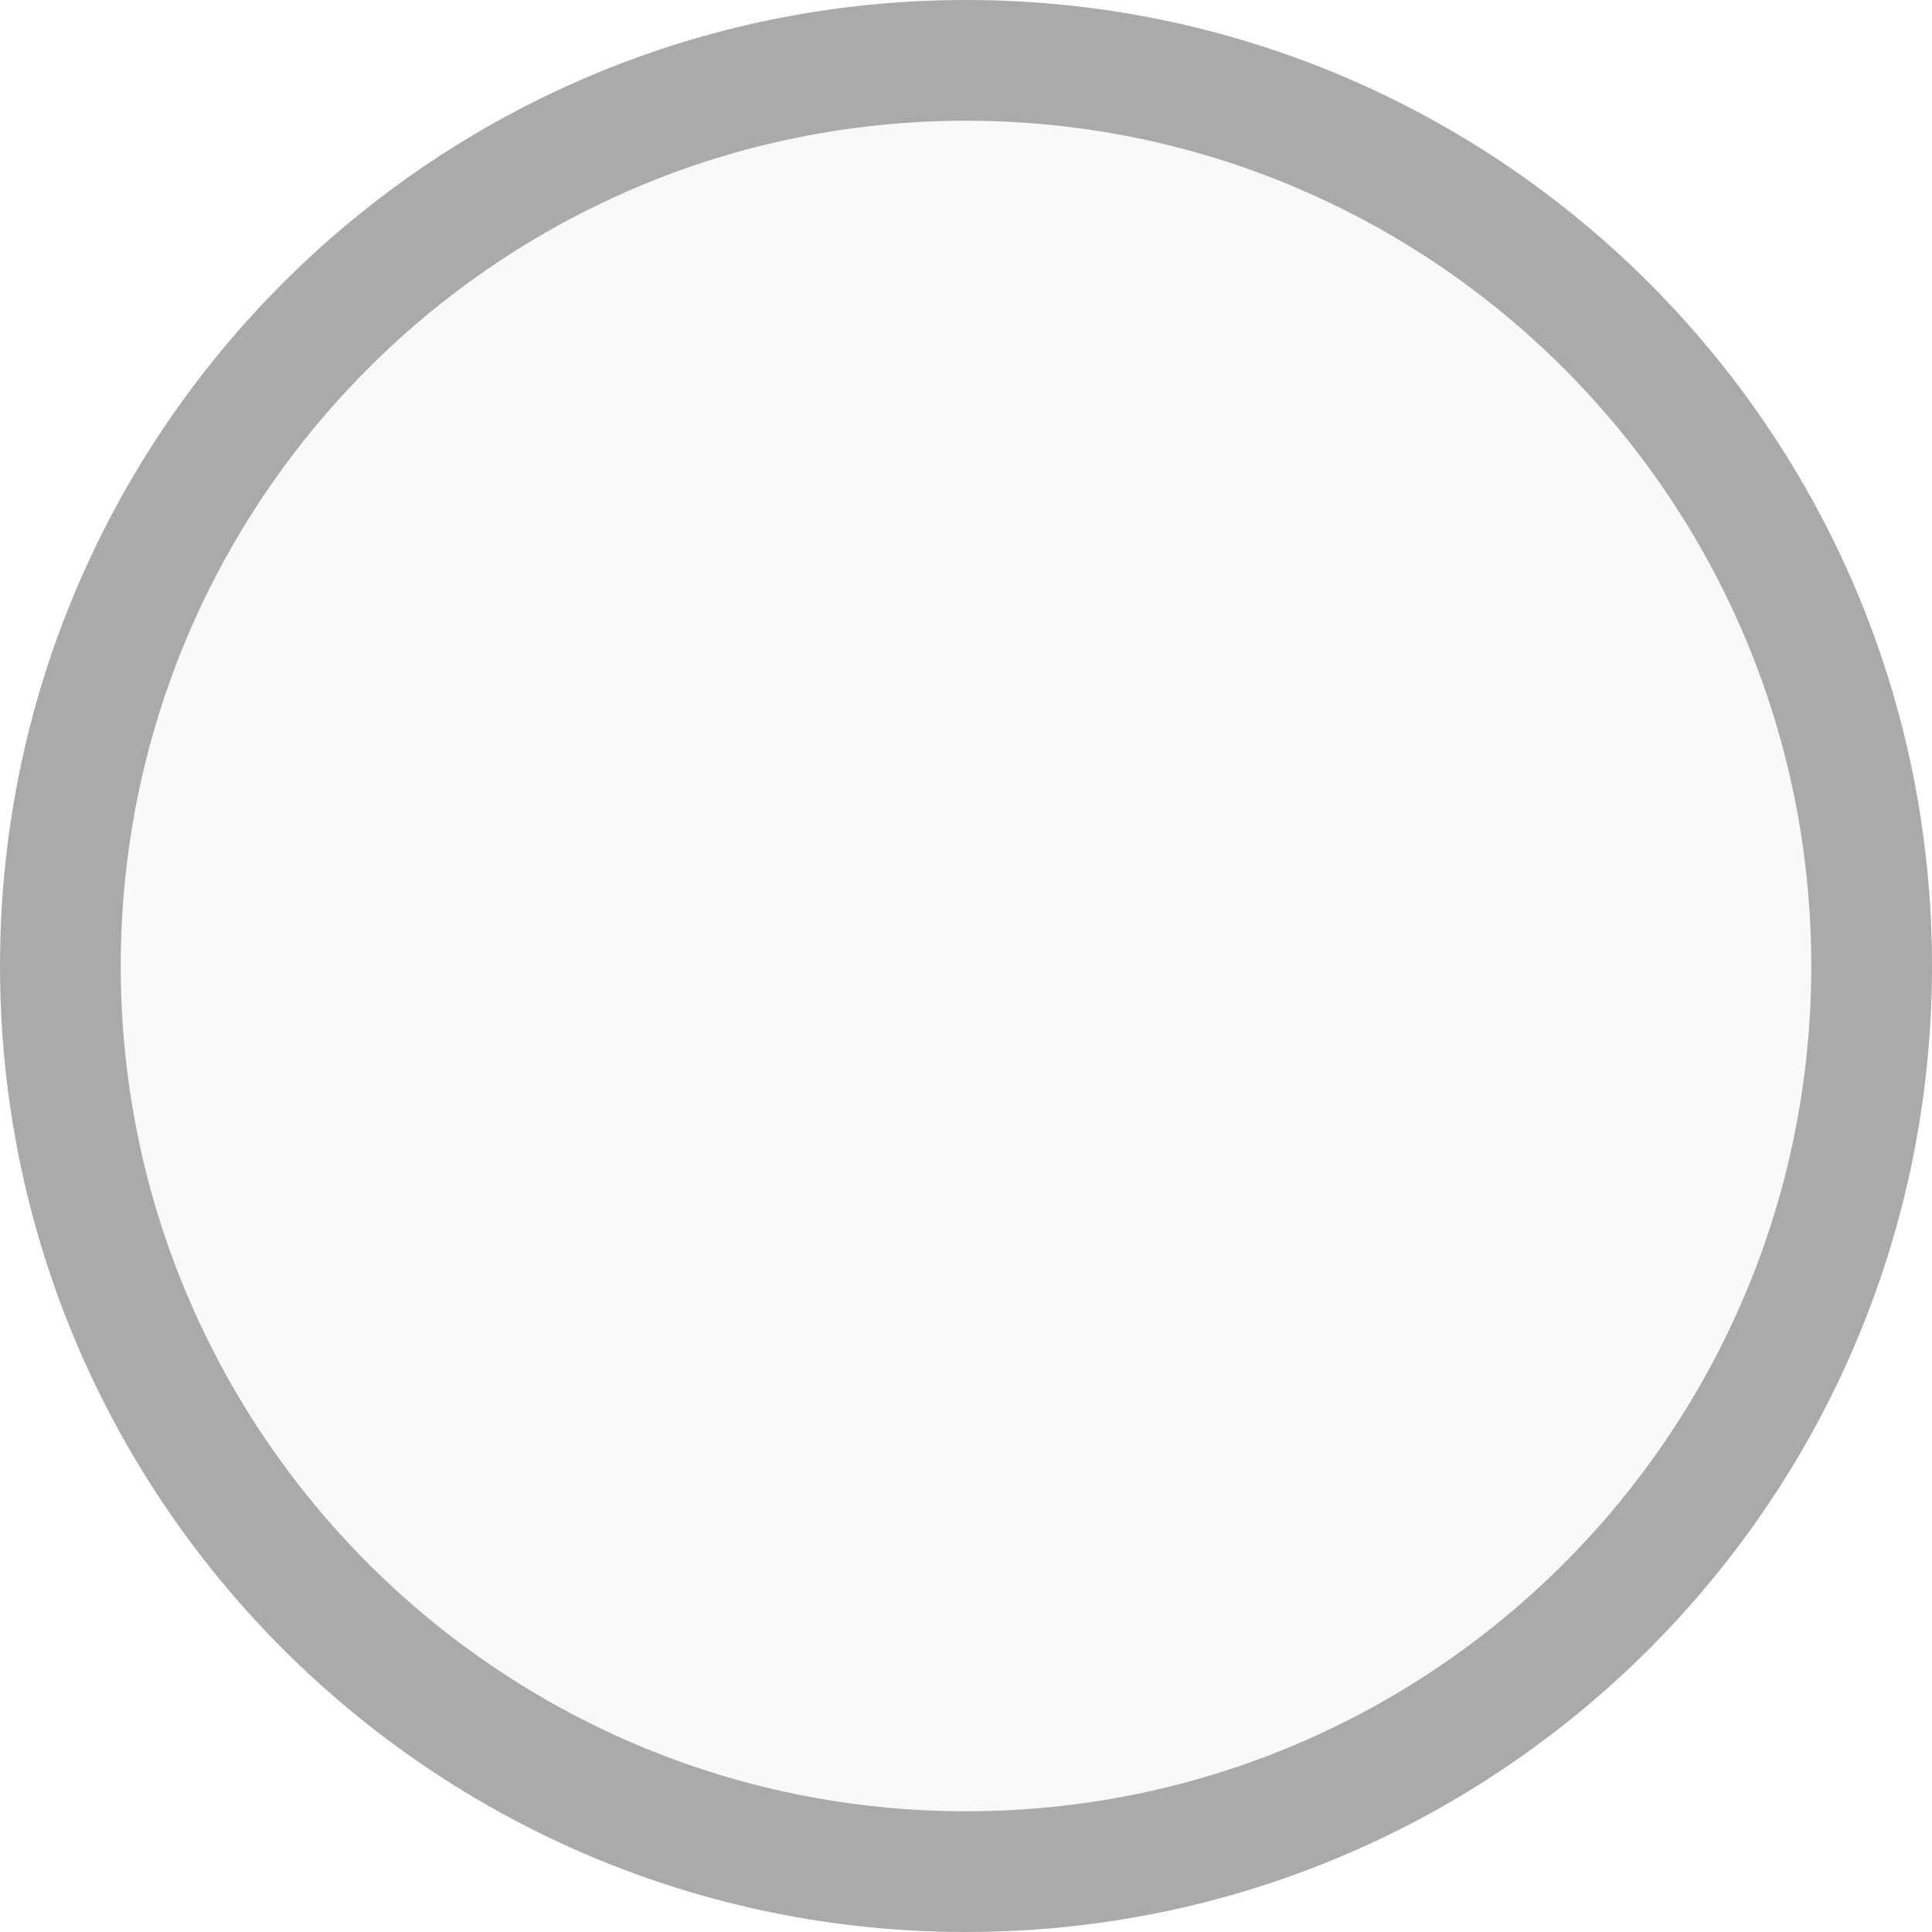
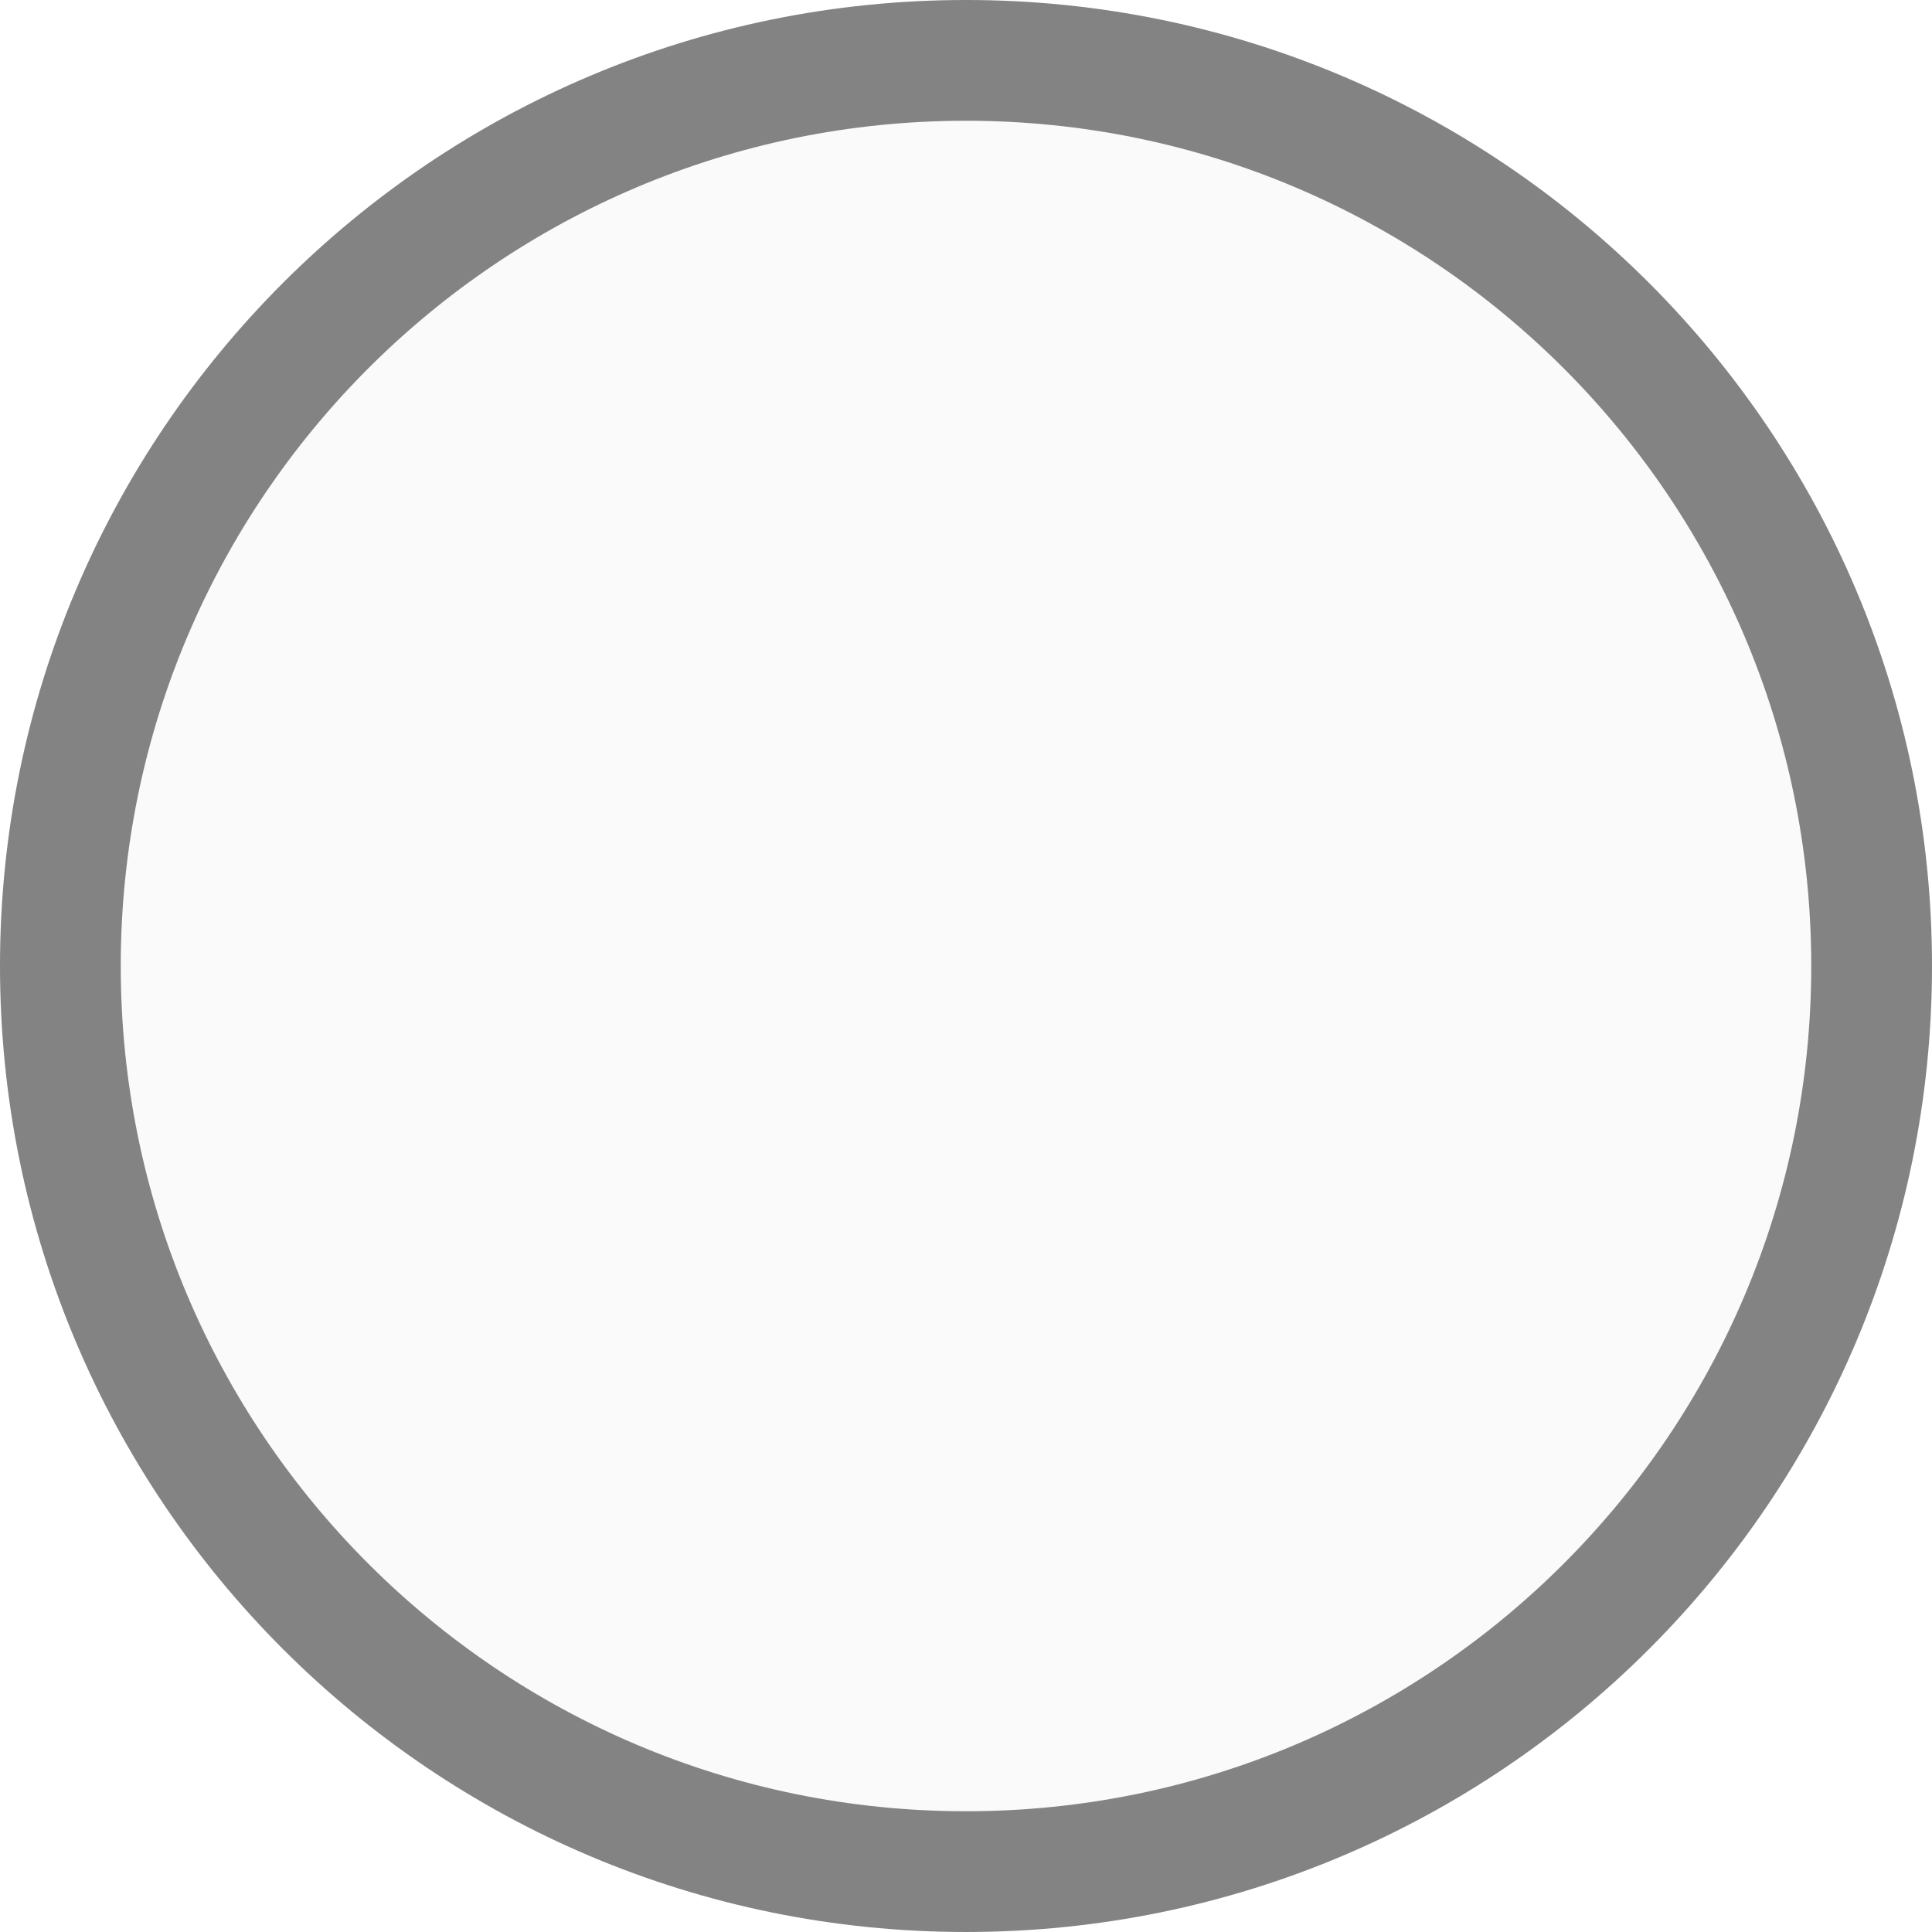
- <svg xmlns="http://www.w3.org/2000/svg" viewBox="0 0 16 16">
-   <g transform="translate(0 -1036.362)">
-     <path style="fill:#f9f9f9" d="m 15,8 c 0,3.866 -3.134,7 -7,7 C 4.134,15 1,11.866 1,8 1,4.134 4.134,1 8,1 c 3.866,0 7,3.134 7,7 z" transform="translate(0 1036.362)" />
-     <path style="fill:#aaa" d="M 8 0 C 3.582 8.8817842e-16 -3.006854e-17 3.582 0 8 C 0 12.418 3.582 16 8 16 C 12.418 16 16 12.418 16 8 C 16 3.582 12.418 -1.8064254e-15 8 0 z M 8 1 C 11.866 1 15 4.134 15 8 C 15 11.866 11.866 15 8 15 C 4.134 15 1 11.866 1 8 C 1 4.134 4.134 1 8 1 z " transform="translate(0 1036.362)" />
+ <svg xmlns="http://www.w3.org/2000/svg" viewBox="0 0 16 16" id="svg2" version="1.1">
+   <defs id="defs12" />
+   <g transform="translate(0 -1036.362)" id="g4">
+     <path style="opacity:1;fill:#838383;fill-opacity:1;stroke:none;stroke-width:1.5;stroke-linecap:butt;stroke-linejoin:miter;stroke-miterlimit:4;stroke-dasharray:none;stroke-opacity:1" d="m 8,1036.362 a 8,8 0 0 0 -8,8 8,8 0 0 0 8,8 8,8 0 0 0 8,-8 8,8 0 0 0 -8,-8 z m 0,2 a 6,6 0 0 1 6,6 6,6 0 0 1 -6,6 6,6 0 0 1 -6,-6 6,6 0 0 1 6,-6 z" id="path4181" />
+     <path style="fill:#fafafa;fill-opacity:1" d="m 15,8 c 0,3.866 -3.134,7 -7,7 C 4.134,15 1,11.866 1,8 1,4.134 4.134,1 8,1 c 3.866,0 7,3.134 7,7 z" id="path6" transform="translate(0 1036.362)" />
  </g>
</svg>
